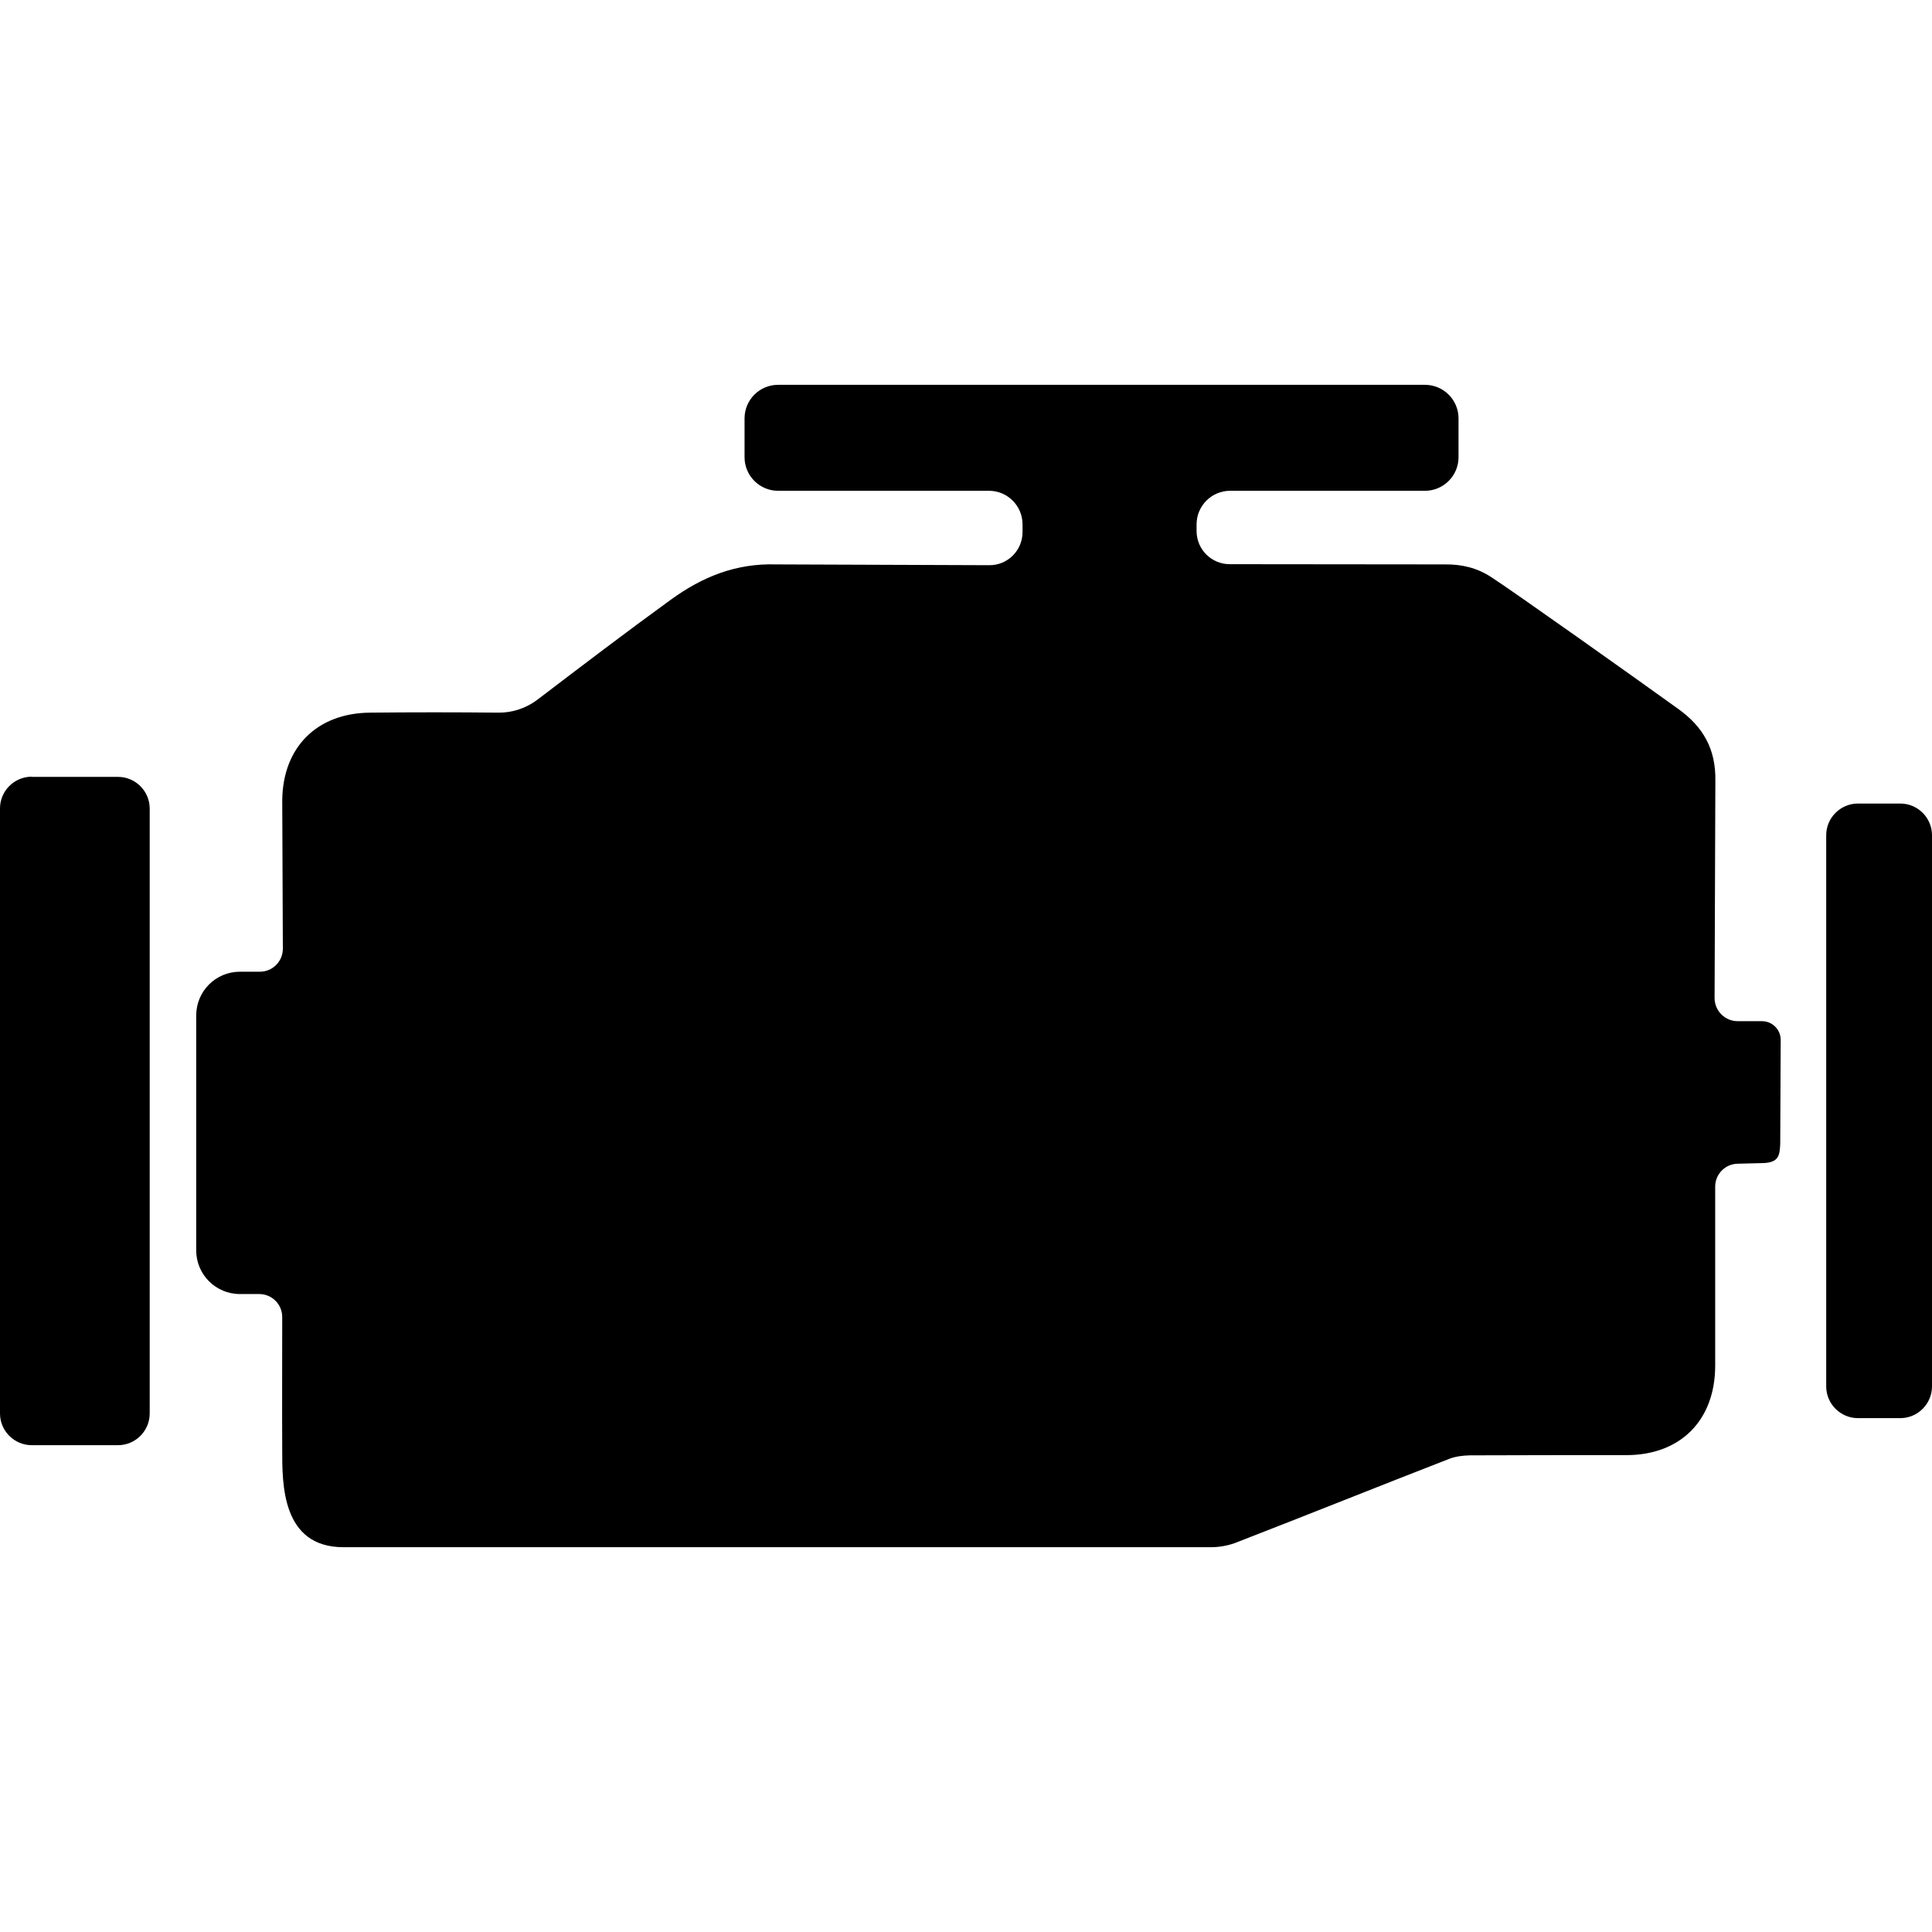
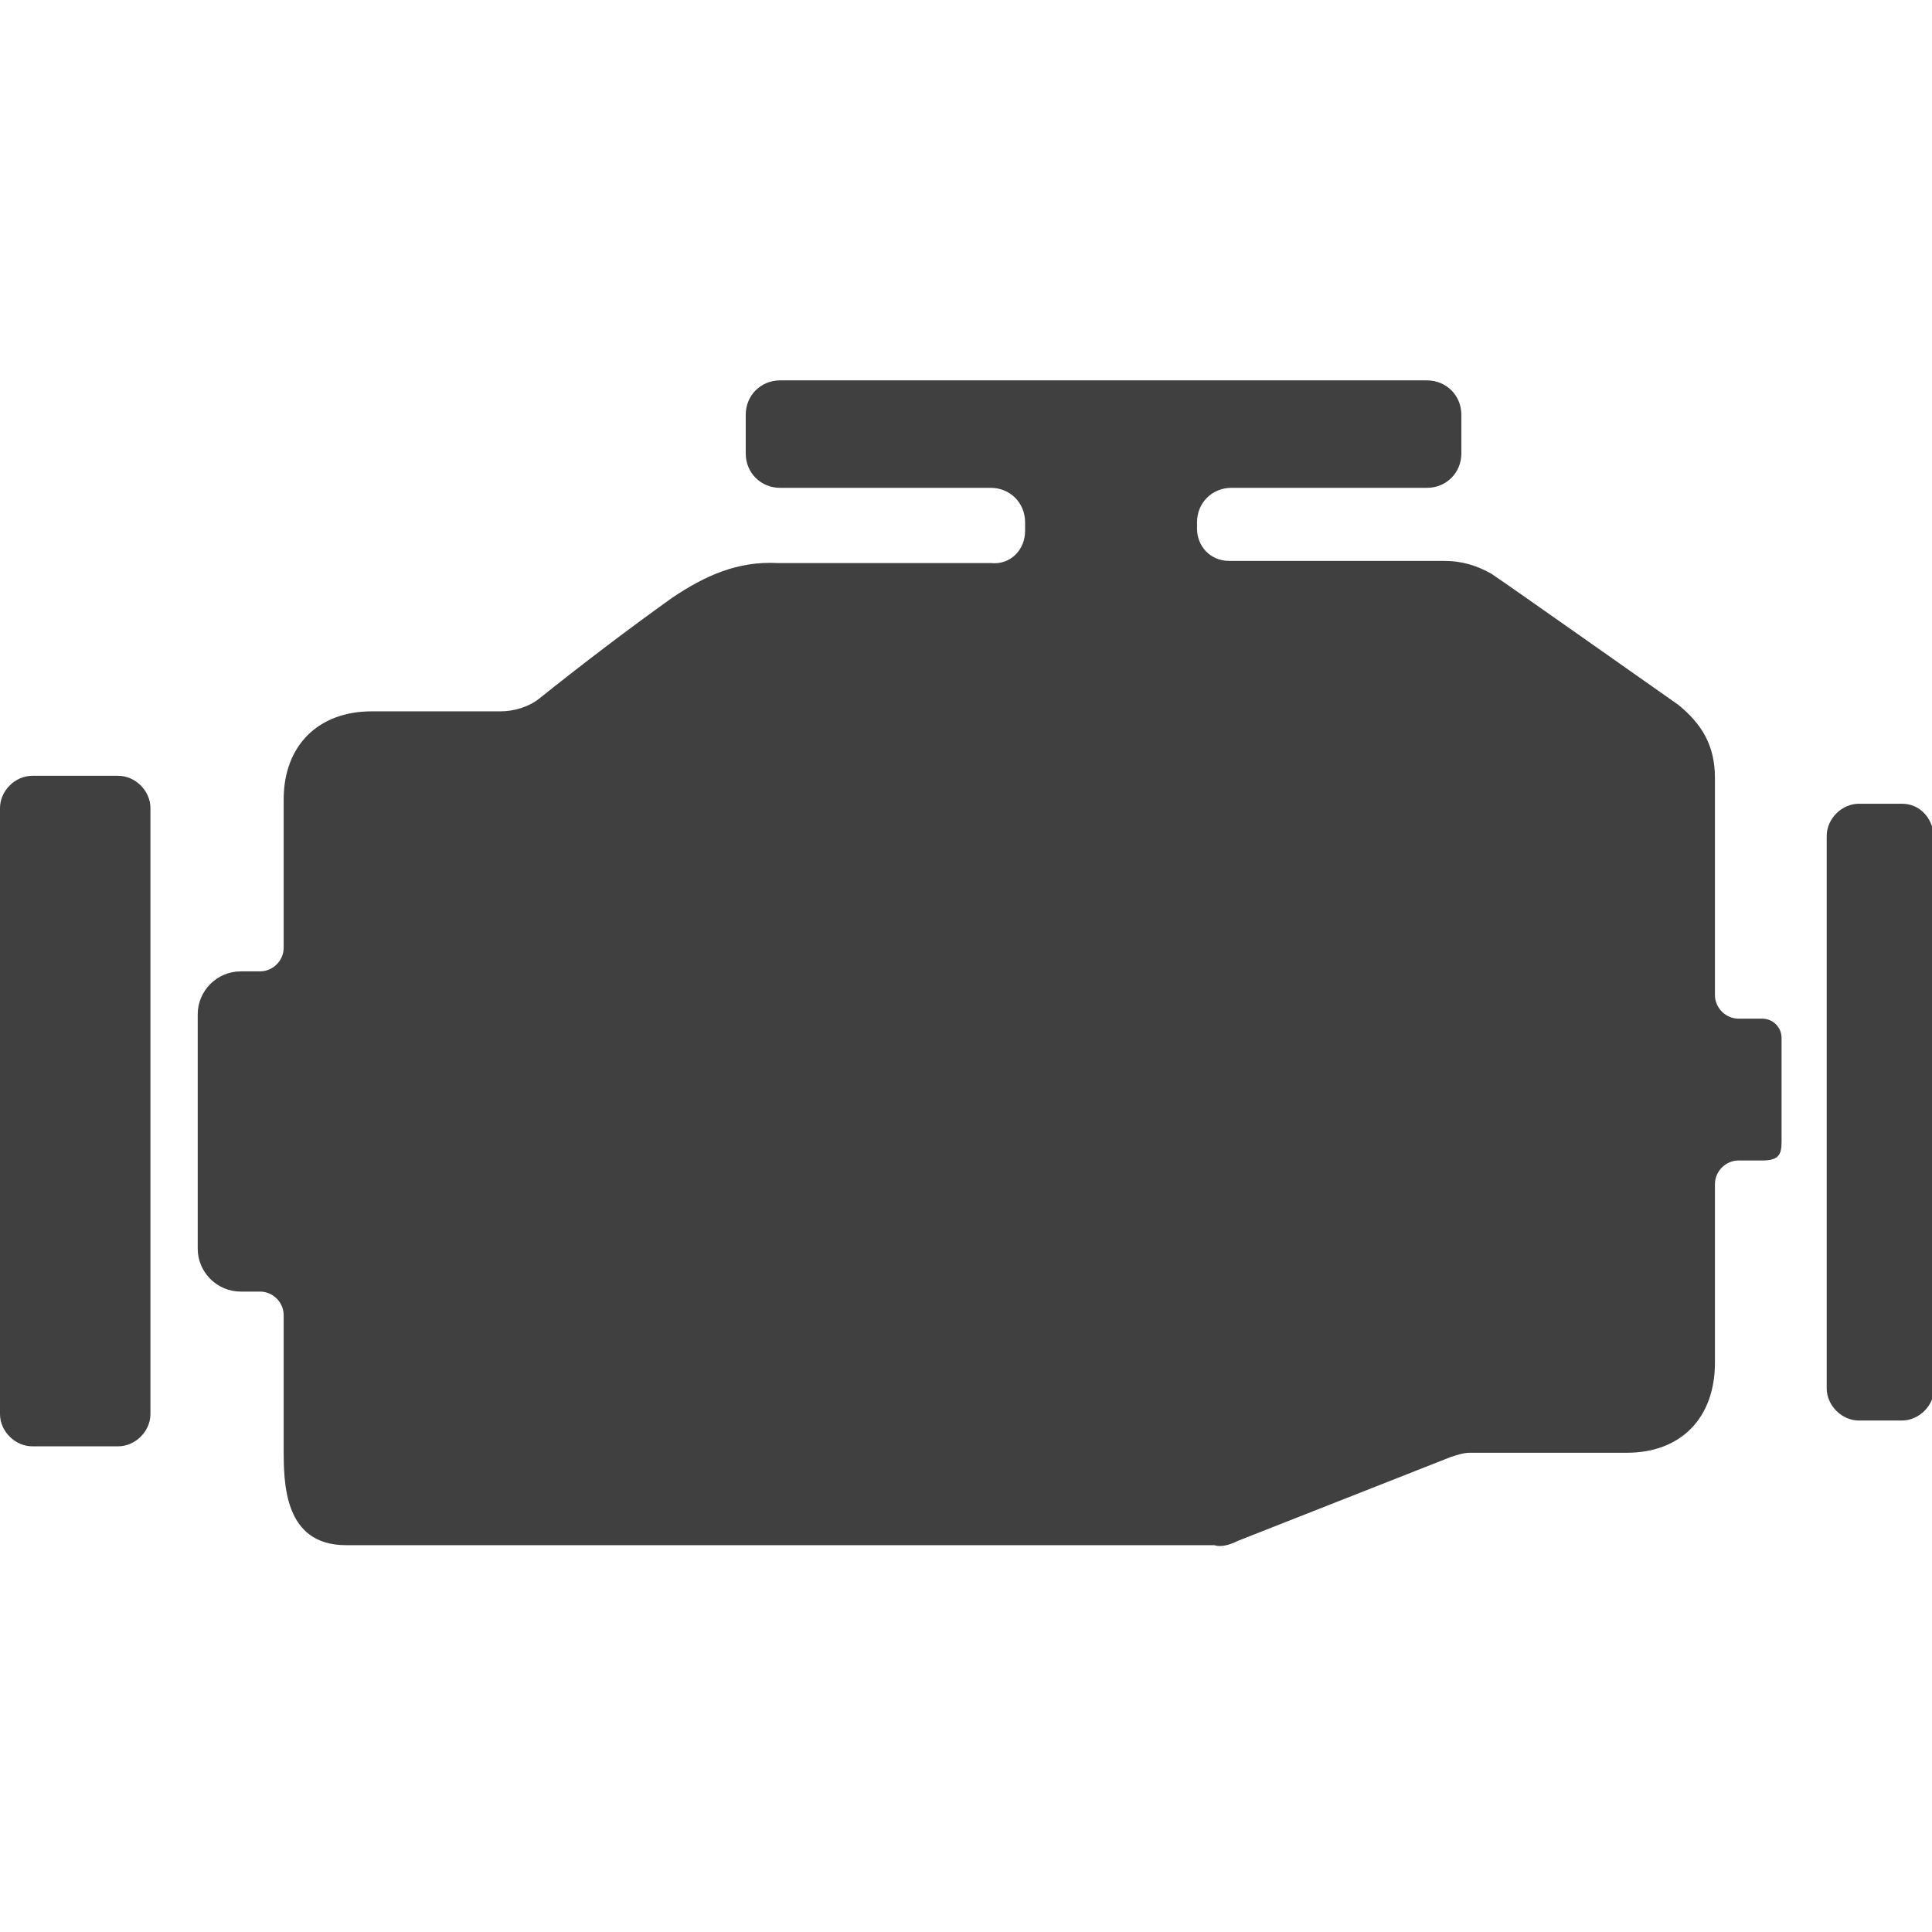
- <svg xmlns="http://www.w3.org/2000/svg" version="1.1" id="Capa_1" x="0px" y="0px" width="89.938px" height="89.938px" viewBox="0 0 89.938 89.938" style="enable-background:new 0 0 89.938 89.938;" xml:space="preserve">
+ <svg xmlns="http://www.w3.org/2000/svg" version="1.1" id="Capa_1" x="0px" y="0px" viewBox="-260 352.1 89.9 89.9" enable-background="new -260 352.1 89.9 89.9" xml:space="preserve">
  <g>
    <g>
-       <path d="M88.461,37.406h-1.969c-0.814,0-1.479,0.663-1.479,1.477v25.655c0,0.814,0.662,1.479,1.479,1.479h1.969    c0.813,0,1.477-0.664,1.477-1.479V38.882C89.938,38.069,89.275,37.406,88.461,37.406z" />
-       <path d="M1.477,36.157C0.664,36.157,0,36.819,0,37.634v28.164c0,0.813,0.663,1.478,1.477,1.478h4.015    c0.814,0,1.477-0.663,1.477-1.478V37.642c0-0.813-0.662-1.477-1.477-1.477H1.477V36.157z" />
-       <path d="M57.617,71.781c3.294-1.278,6.568-2.595,9.855-3.872c0.293-0.113,0.634-0.152,0.947-0.16    c2.432-0.01,4.864-0.01,7.288-0.01c2.519,0,4.138-1.62,4.138-4.166v-8.331c0-0.597,0.481-1.069,1.069-1.069l1.05-0.027    c0.834,0,0.883-0.323,0.909-0.9l0.021-4.837c0-0.481-0.389-0.871-0.872-0.871h-1.126c-0.598,0-1.079-0.483-1.079-1.08    l0.036-10.101c0.029-1.496-0.576-2.527-1.723-3.352c-1.969-1.42-7.771-5.538-8.719-6.144c-0.652-0.427-1.363-0.597-2.158-0.587    l-10.007-0.01c-0.853,0-1.543-0.691-1.543-1.543v-0.312c0-0.861,0.7-1.562,1.562-1.562h9.07c0.86,0,1.562-0.7,1.562-1.562v-1.809    c0-0.861-0.701-1.562-1.562-1.562H36.222c-0.862,0-1.562,0.7-1.562,1.562v1.809c0,0.861,0.7,1.562,1.562,1.562h9.816    c0.862,0,1.563,0.701,1.563,1.562v0.36c0,0.852-0.691,1.552-1.555,1.542l-9.911-0.037c-1.895-0.057-3.446,0.587-4.886,1.628    c-2.102,1.524-4.165,3.096-6.229,4.668c-0.521,0.397-1.174,0.615-1.827,0.605c-1.987-0.02-3.976-0.02-5.964,0    c-2.471,0.019-4.07,1.609-4.09,4.09l0.028,6.901c0,0.586-0.474,1.069-1.07,1.069h-0.927c-1.127,0-2.036,0.909-2.036,2.036v10.935    c0,1.126,0.909,2.034,2.036,2.034h0.899c0.587,0,1.069,0.475,1.069,1.07c0,1.57-0.01,4.496,0,6.189    c0,1.573-0.028,4.526,2.85,4.526h40.37C56.784,72.027,57.229,71.942,57.617,71.781z" />
+       <path fill="#404040" d="M-171.5,389.5h-2c-0.8,0-1.5,0.7-1.5,1.5v25.7c0,0.8,0.7,1.5,1.5,1.5h2c0.8,0,1.5-0.7,1.5-1.5v-25.7    C-170.1,390.1-170.7,389.5-171.5,389.5z" />
+       <path fill="#404040" d="M-258.5,388.2c-0.8,0-1.5,0.7-1.5,1.5v28.2c0,0.8,0.7,1.5,1.5,1.5h4c0.8,0,1.5-0.7,1.5-1.5v-28.2    c0-0.8-0.7-1.5-1.5-1.5L-258.5,388.2L-258.5,388.2z" />
+       <path fill="#404040" d="M-202.4,423.8c3.3-1.3,6.6-2.6,9.9-3.9c0.3-0.1,0.6-0.2,0.9-0.2c2.4,0,4.9,0,7.3,0c2.5,0,4.1-1.6,4.1-4.2    v-8.3c0-0.6,0.5-1.1,1.1-1.1l1.1,0c0.8,0,0.9-0.3,0.9-0.9l0-4.8c0-0.5-0.4-0.9-0.9-0.9h-1.1c-0.6,0-1.1-0.5-1.1-1.1l0-10.1    c0-1.5-0.6-2.5-1.7-3.4c-2-1.4-7.8-5.5-8.7-6.1c-0.7-0.4-1.4-0.6-2.2-0.6l-10,0c-0.9,0-1.5-0.7-1.5-1.5v-0.3    c0-0.9,0.7-1.6,1.6-1.6h9.1c0.9,0,1.6-0.7,1.6-1.6v-1.8c0-0.9-0.7-1.6-1.6-1.6h-30.1c-0.9,0-1.6,0.7-1.6,1.6v1.8    c0,0.9,0.7,1.6,1.6,1.6h9.8c0.9,0,1.6,0.7,1.6,1.6v0.4c0,0.9-0.7,1.6-1.6,1.5l-9.9,0c-1.9-0.1-3.4,0.6-4.9,1.6    c-2.1,1.5-4.2,3.1-6.2,4.7c-0.5,0.4-1.2,0.6-1.8,0.6c-2,0-4,0-6,0c-2.5,0-4.1,1.6-4.1,4.1l0,6.9c0,0.6-0.5,1.1-1.1,1.1h-0.9    c-1.1,0-2,0.9-2,2v10.9c0,1.1,0.9,2,2,2h0.9c0.6,0,1.1,0.5,1.1,1.1c0,1.6,0,4.5,0,6.2c0,1.6,0,4.5,2.9,4.5h40.4    C-203.2,424.1-202.8,424-202.4,423.8z" />
    </g>
  </g>
-   <g>
- </g>
-   <g>
- </g>
-   <g>
- </g>
-   <g>
- </g>
-   <g>
- </g>
-   <g>
- </g>
-   <g>
- </g>
-   <g>
- </g>
-   <g>
- </g>
-   <g>
- </g>
-   <g>
- </g>
-   <g>
- </g>
-   <g>
- </g>
-   <g>
- </g>
-   <g>
- </g>
</svg>
